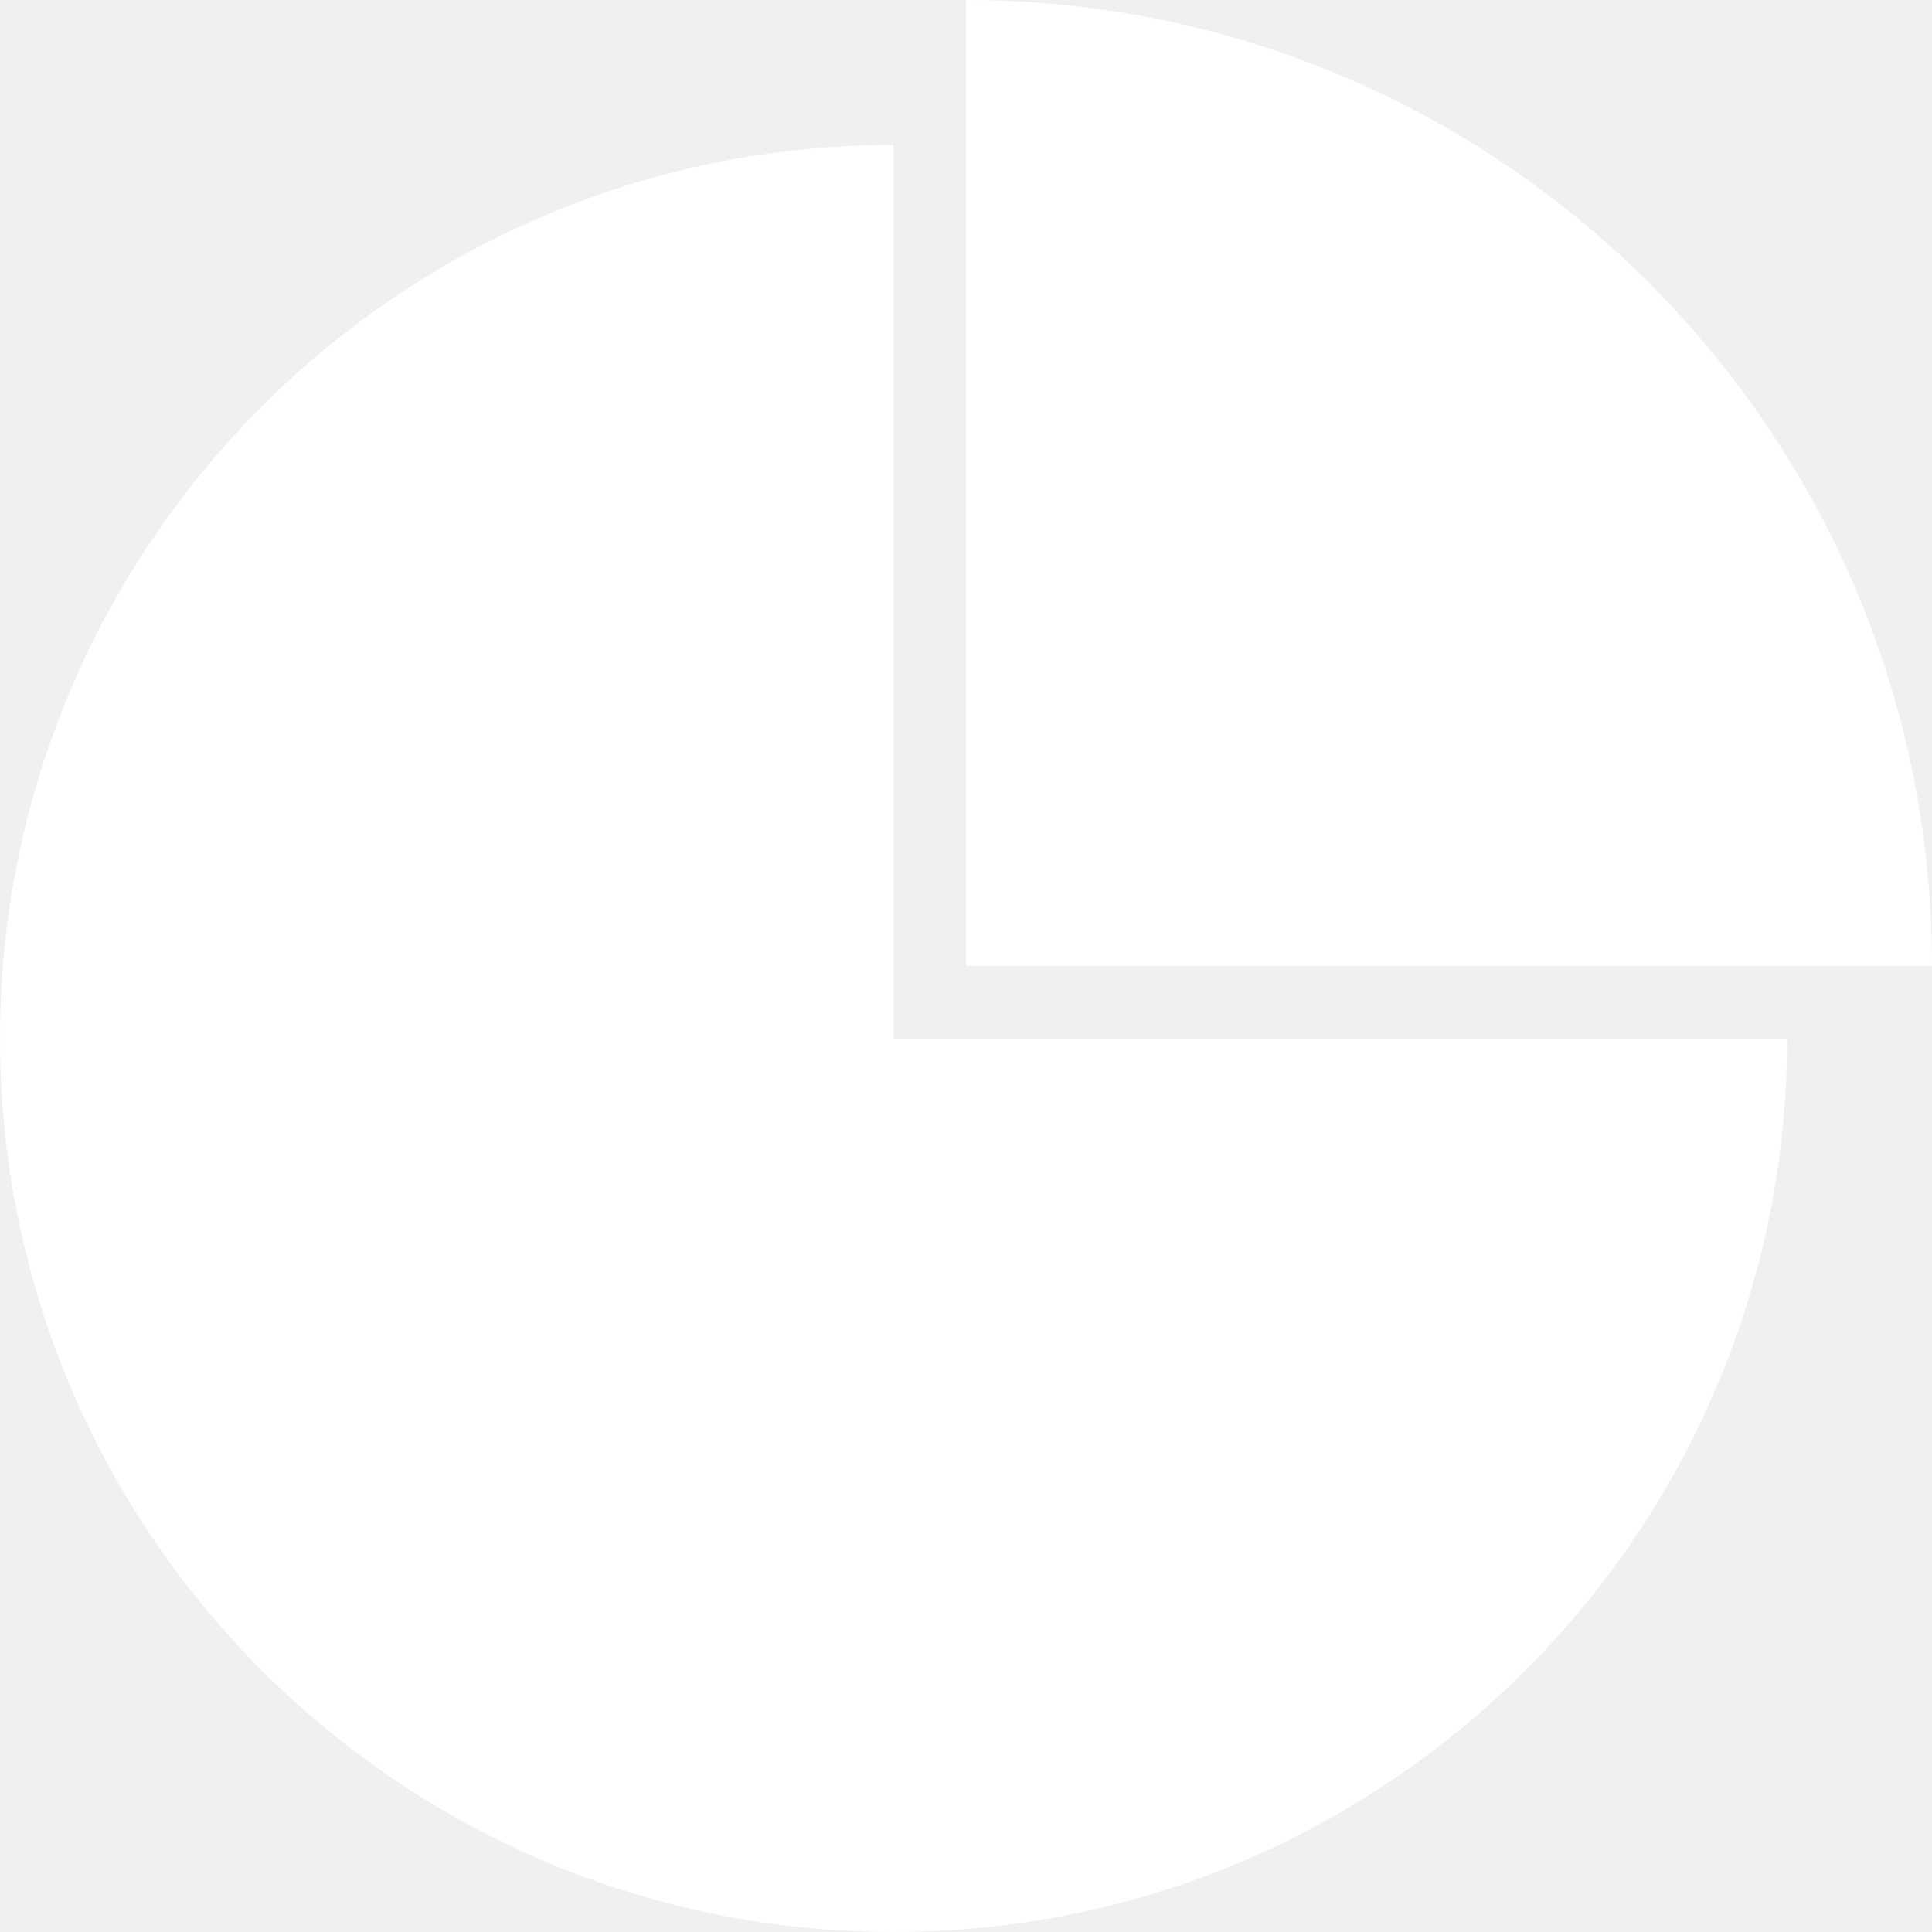
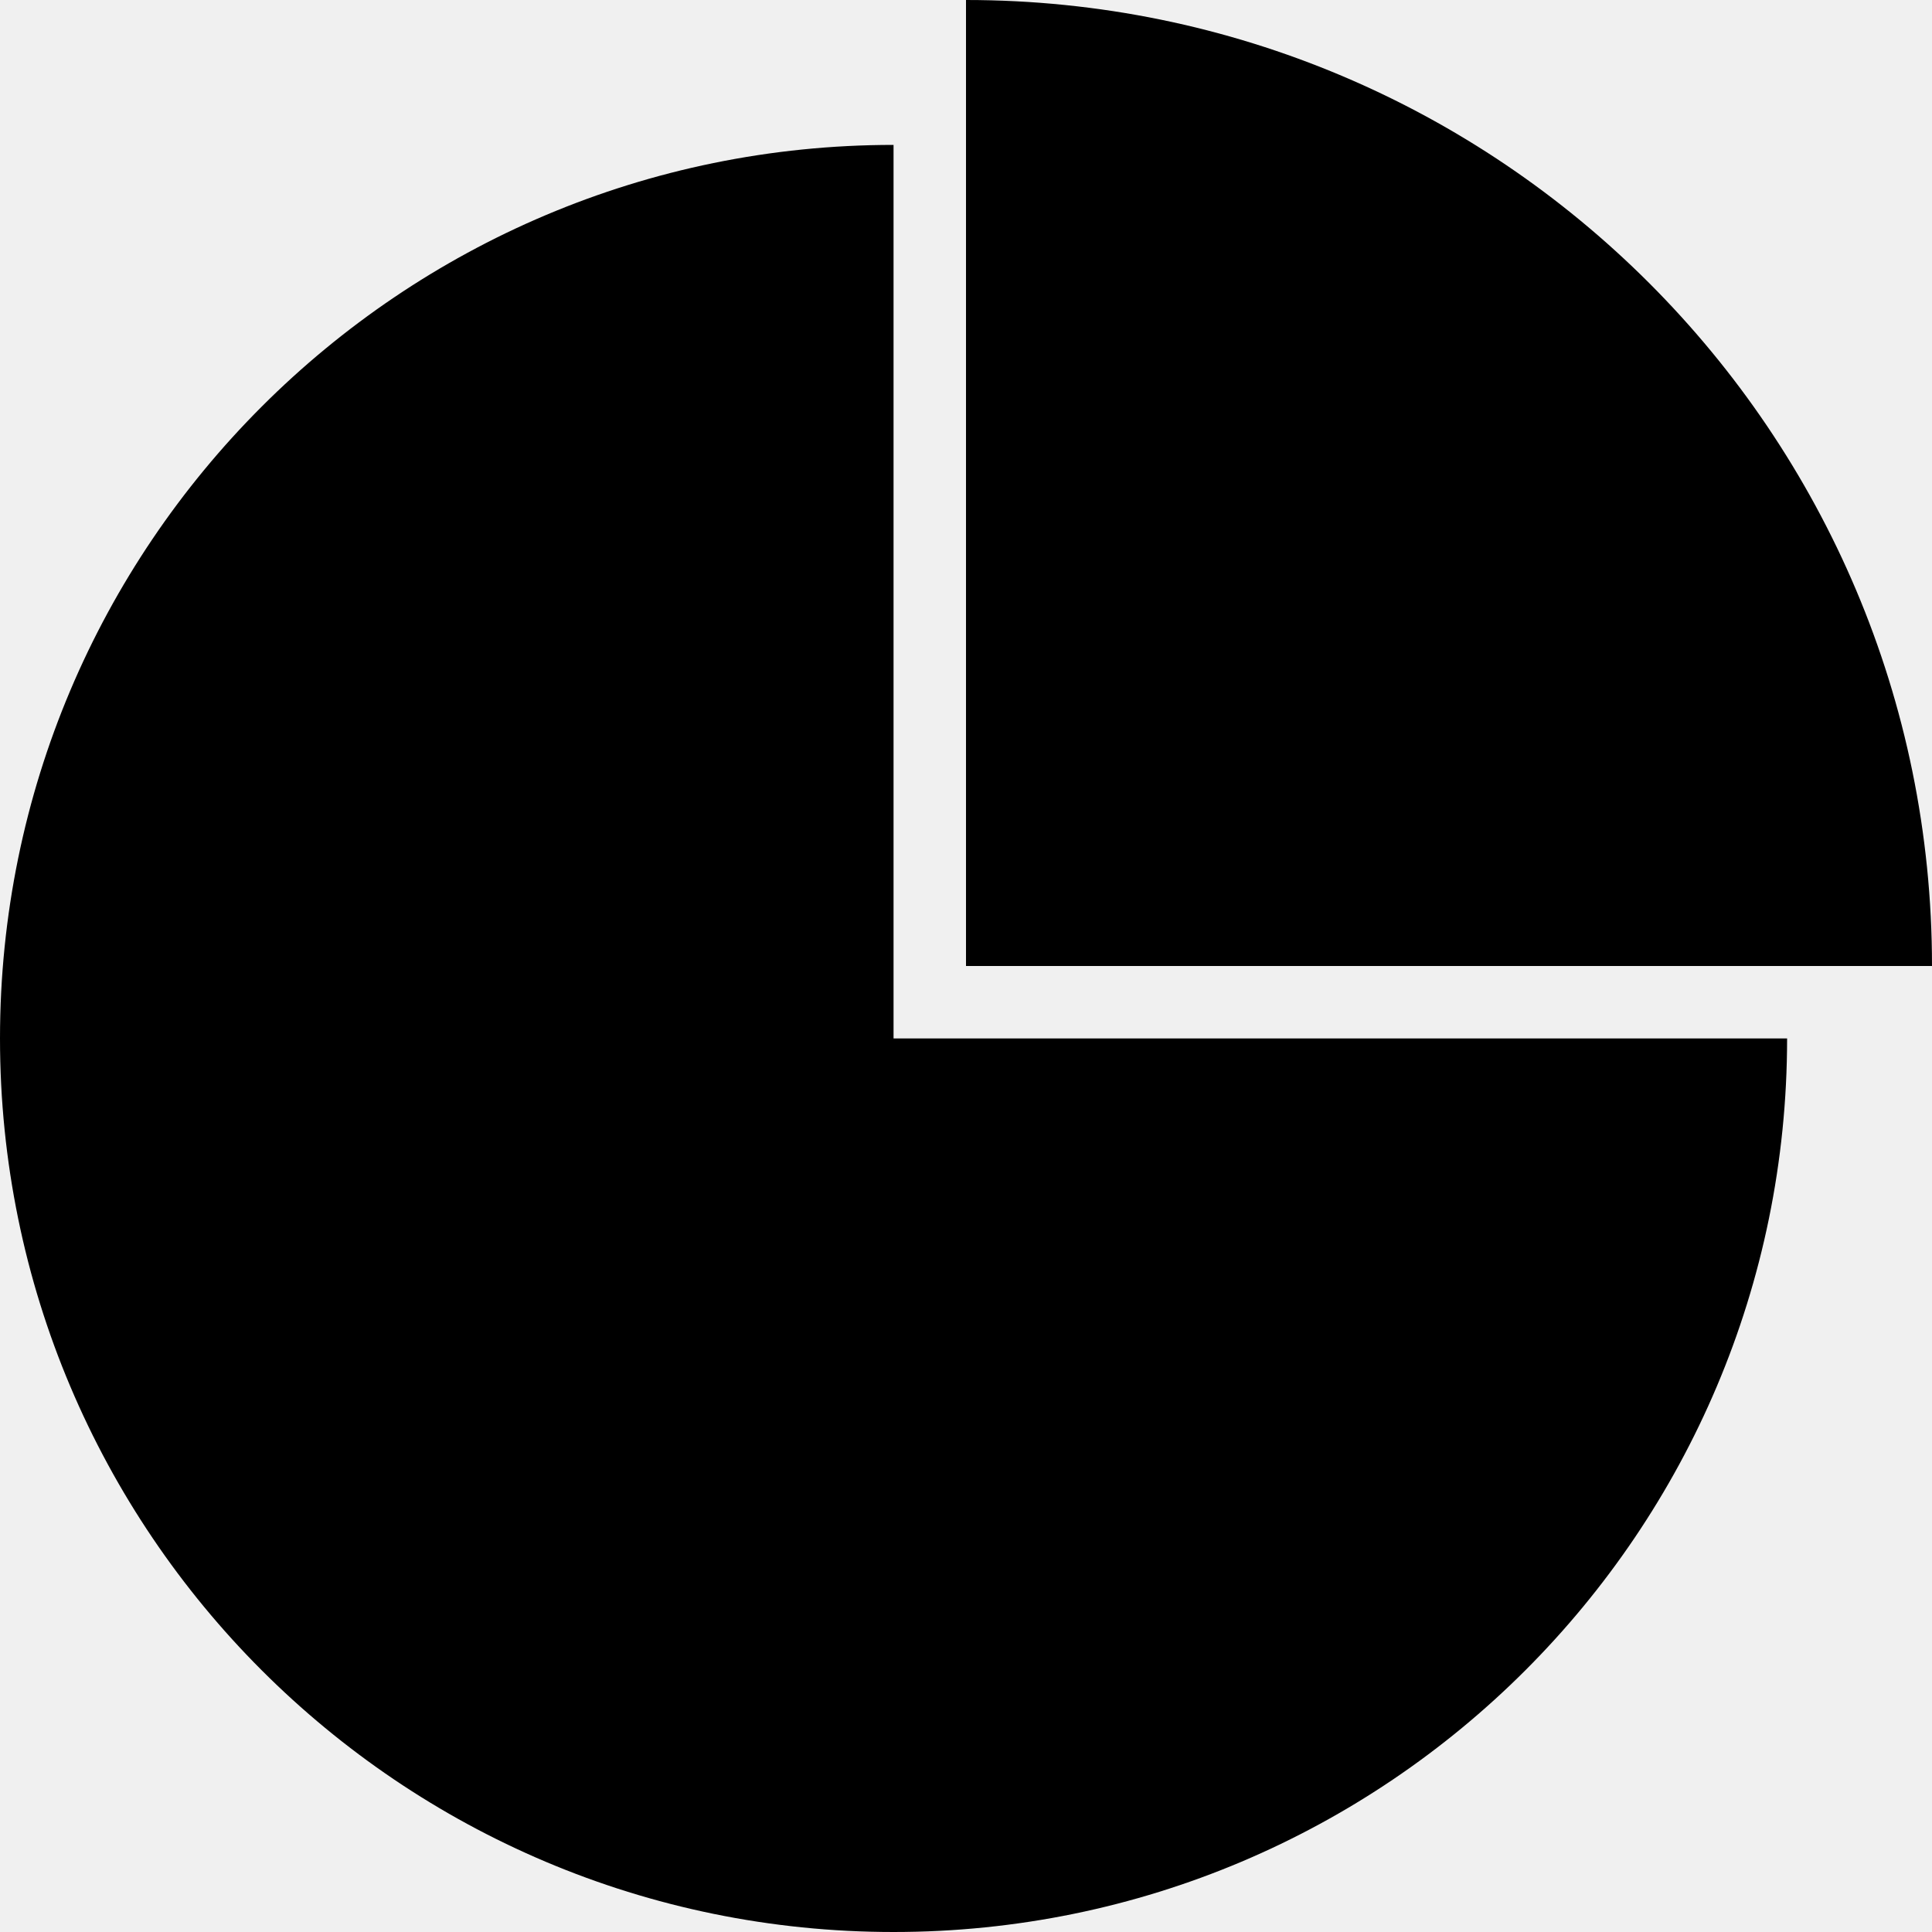
<svg xmlns="http://www.w3.org/2000/svg" width="30px" height="30px" viewBox="0 0 30 30" version="1.1">
-   <g id="Design" stroke="none" stroke-width="1" fill="none" fill-rule="evenodd">
-     <g id="01首页-存储空间-2.3" transform="translate(-30, -241)" fill="#FFFFFF">
+   <g id="Design" stroke="none" stroke-width="1">
+     <g id="01首页-存储空间-2.3" transform="translate(-30, -241)">
      <path d="M30,256 L45,256 L45,271 C36.716,271 30,264.284 30,256 Z M46.125,268.75 L46.125,254.875 L32.25,254.875 C32.25,247.212 38.462,241 46.125,241 C53.788,241 60,247.212 60,254.875 C60,262.538 53.788,268.75 46.125,268.75 Z" id="存储空间" transform="translate(45, 256) rotate(180) translate(-45, -256) " />
    </g>
  </g>
</svg>
